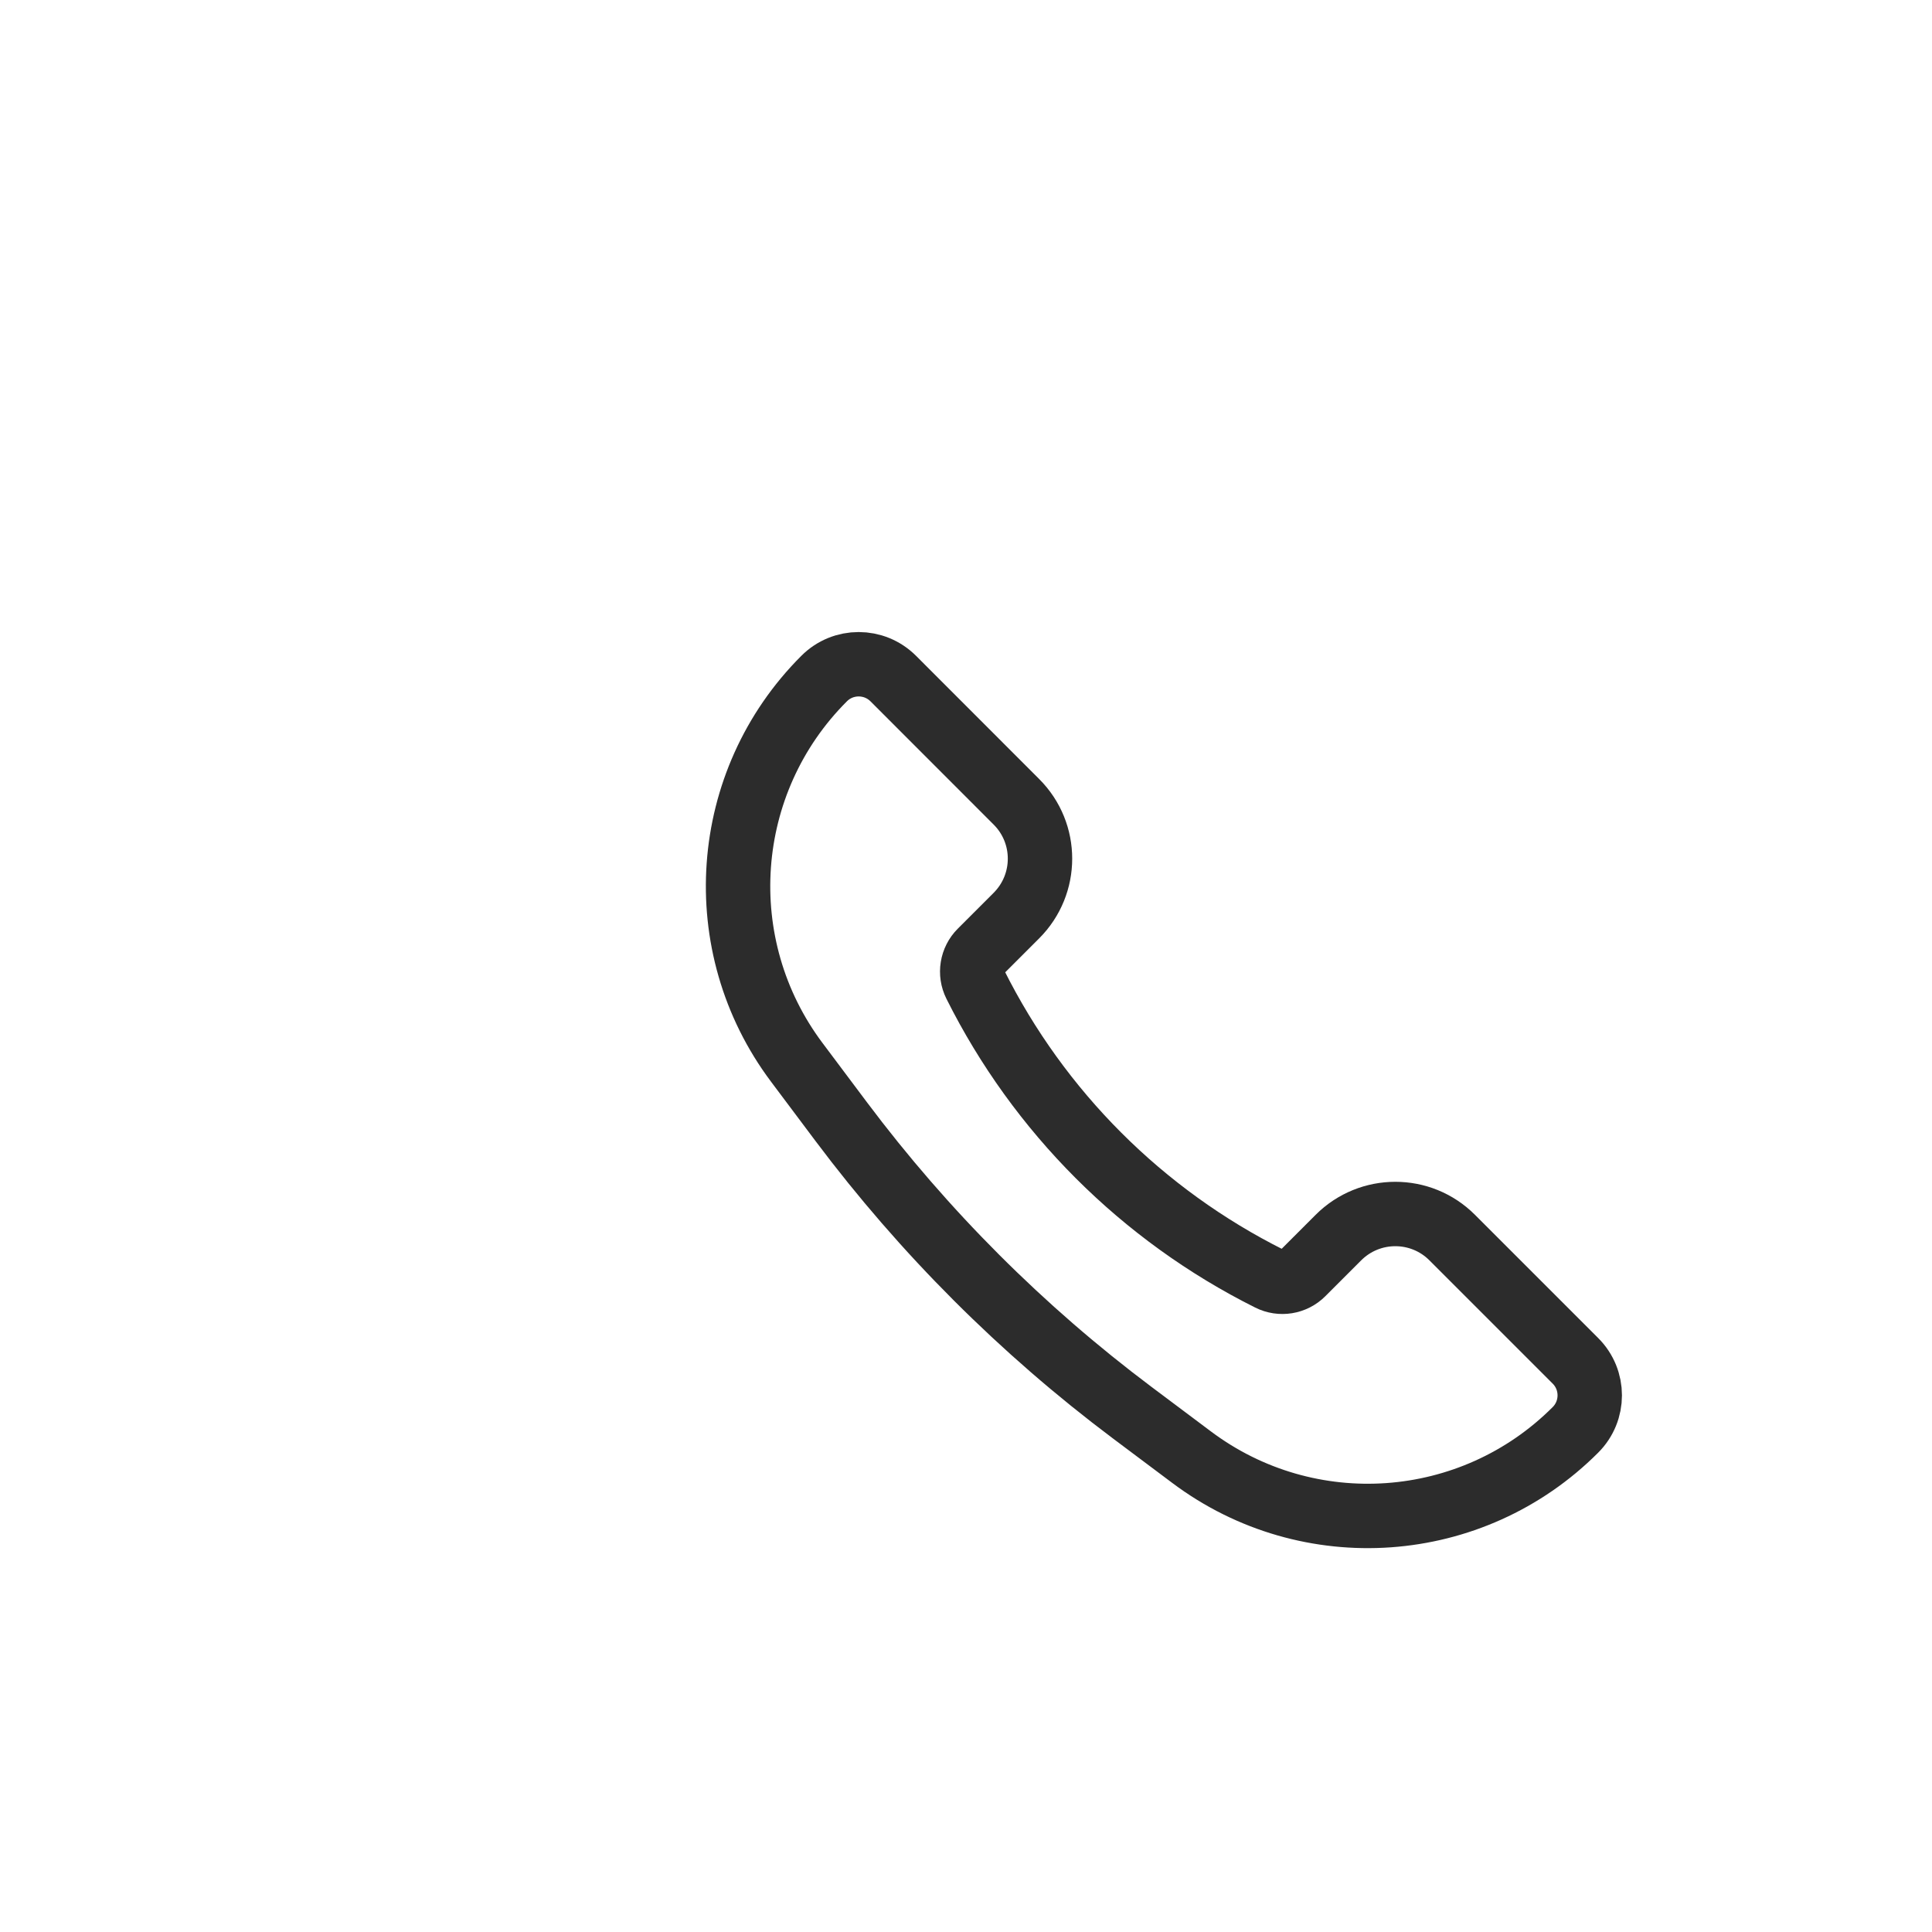
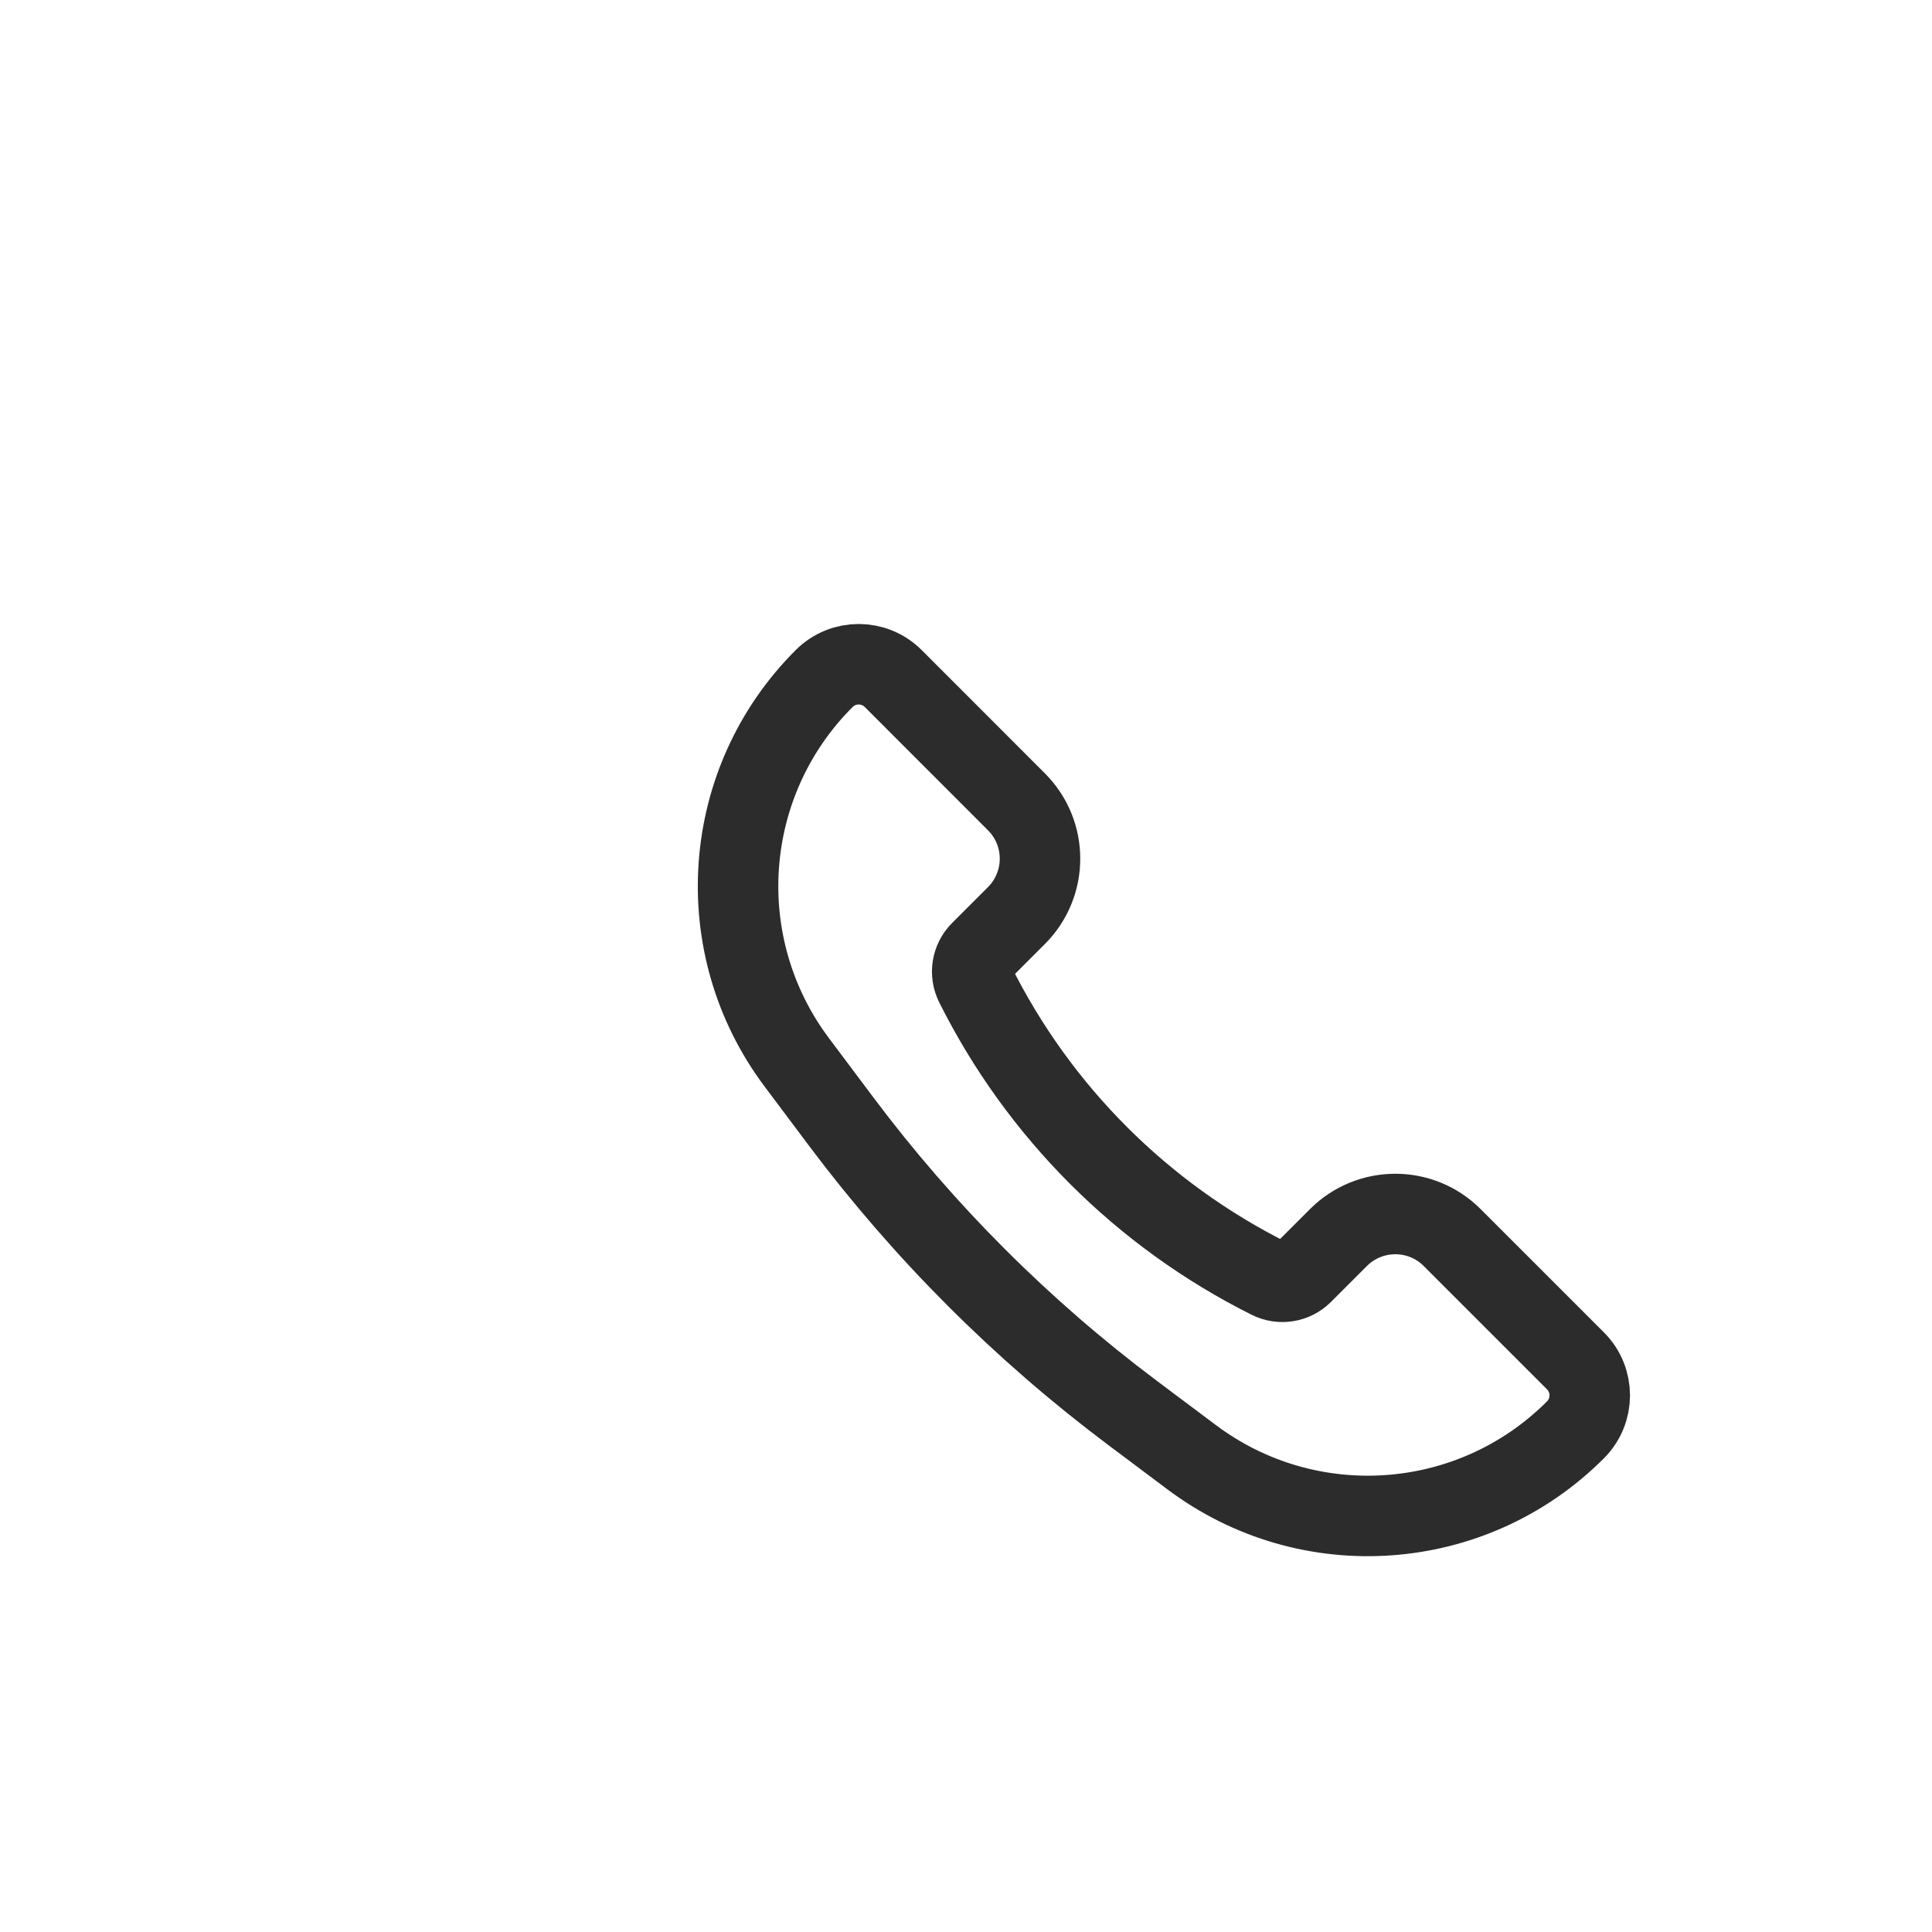
<svg xmlns="http://www.w3.org/2000/svg" width="24" height="24" viewBox="0 0 24 24" fill="none">
-   <path d="M18.04 15.374L19.57 16.904C19.808 17.141 19.808 17.526 19.57 17.763C18.287 19.047 16.255 19.191 14.803 18.102L14.064 17.548C12.695 16.521 11.479 15.305 10.452 13.936L9.898 13.197C8.809 11.745 8.953 9.713 10.237 8.43C10.474 8.192 10.859 8.192 11.097 8.43L12.626 9.96C13.017 10.35 13.017 10.983 12.626 11.374L12.181 11.819C12.073 11.927 12.046 12.092 12.115 12.229C12.906 13.811 14.189 15.094 15.771 15.885C15.908 15.954 16.073 15.927 16.181 15.819L16.626 15.374C17.017 14.983 17.65 14.983 18.04 15.374Z" stroke="#2C2C2C" stroke-width="0.8" />
+   <path d="M18.04 15.374L19.57 16.904C19.808 17.141 19.808 17.526 19.57 17.763C18.287 19.047 16.255 19.191 14.803 18.102L14.064 17.548C12.695 16.521 11.479 15.305 10.452 13.936L9.898 13.197C8.809 11.745 8.953 9.713 10.237 8.43C10.474 8.192 10.859 8.192 11.097 8.43L12.626 9.96C13.017 10.35 13.017 10.983 12.626 11.374L12.181 11.819C12.073 11.927 12.046 12.092 12.115 12.229C12.906 13.811 14.189 15.094 15.771 15.885C15.908 15.954 16.073 15.927 16.181 15.819L16.626 15.374C17.017 14.983 17.65 14.983 18.04 15.374Z" stroke="#2C2C2C" strokeWidth="0.8" />
</svg>
